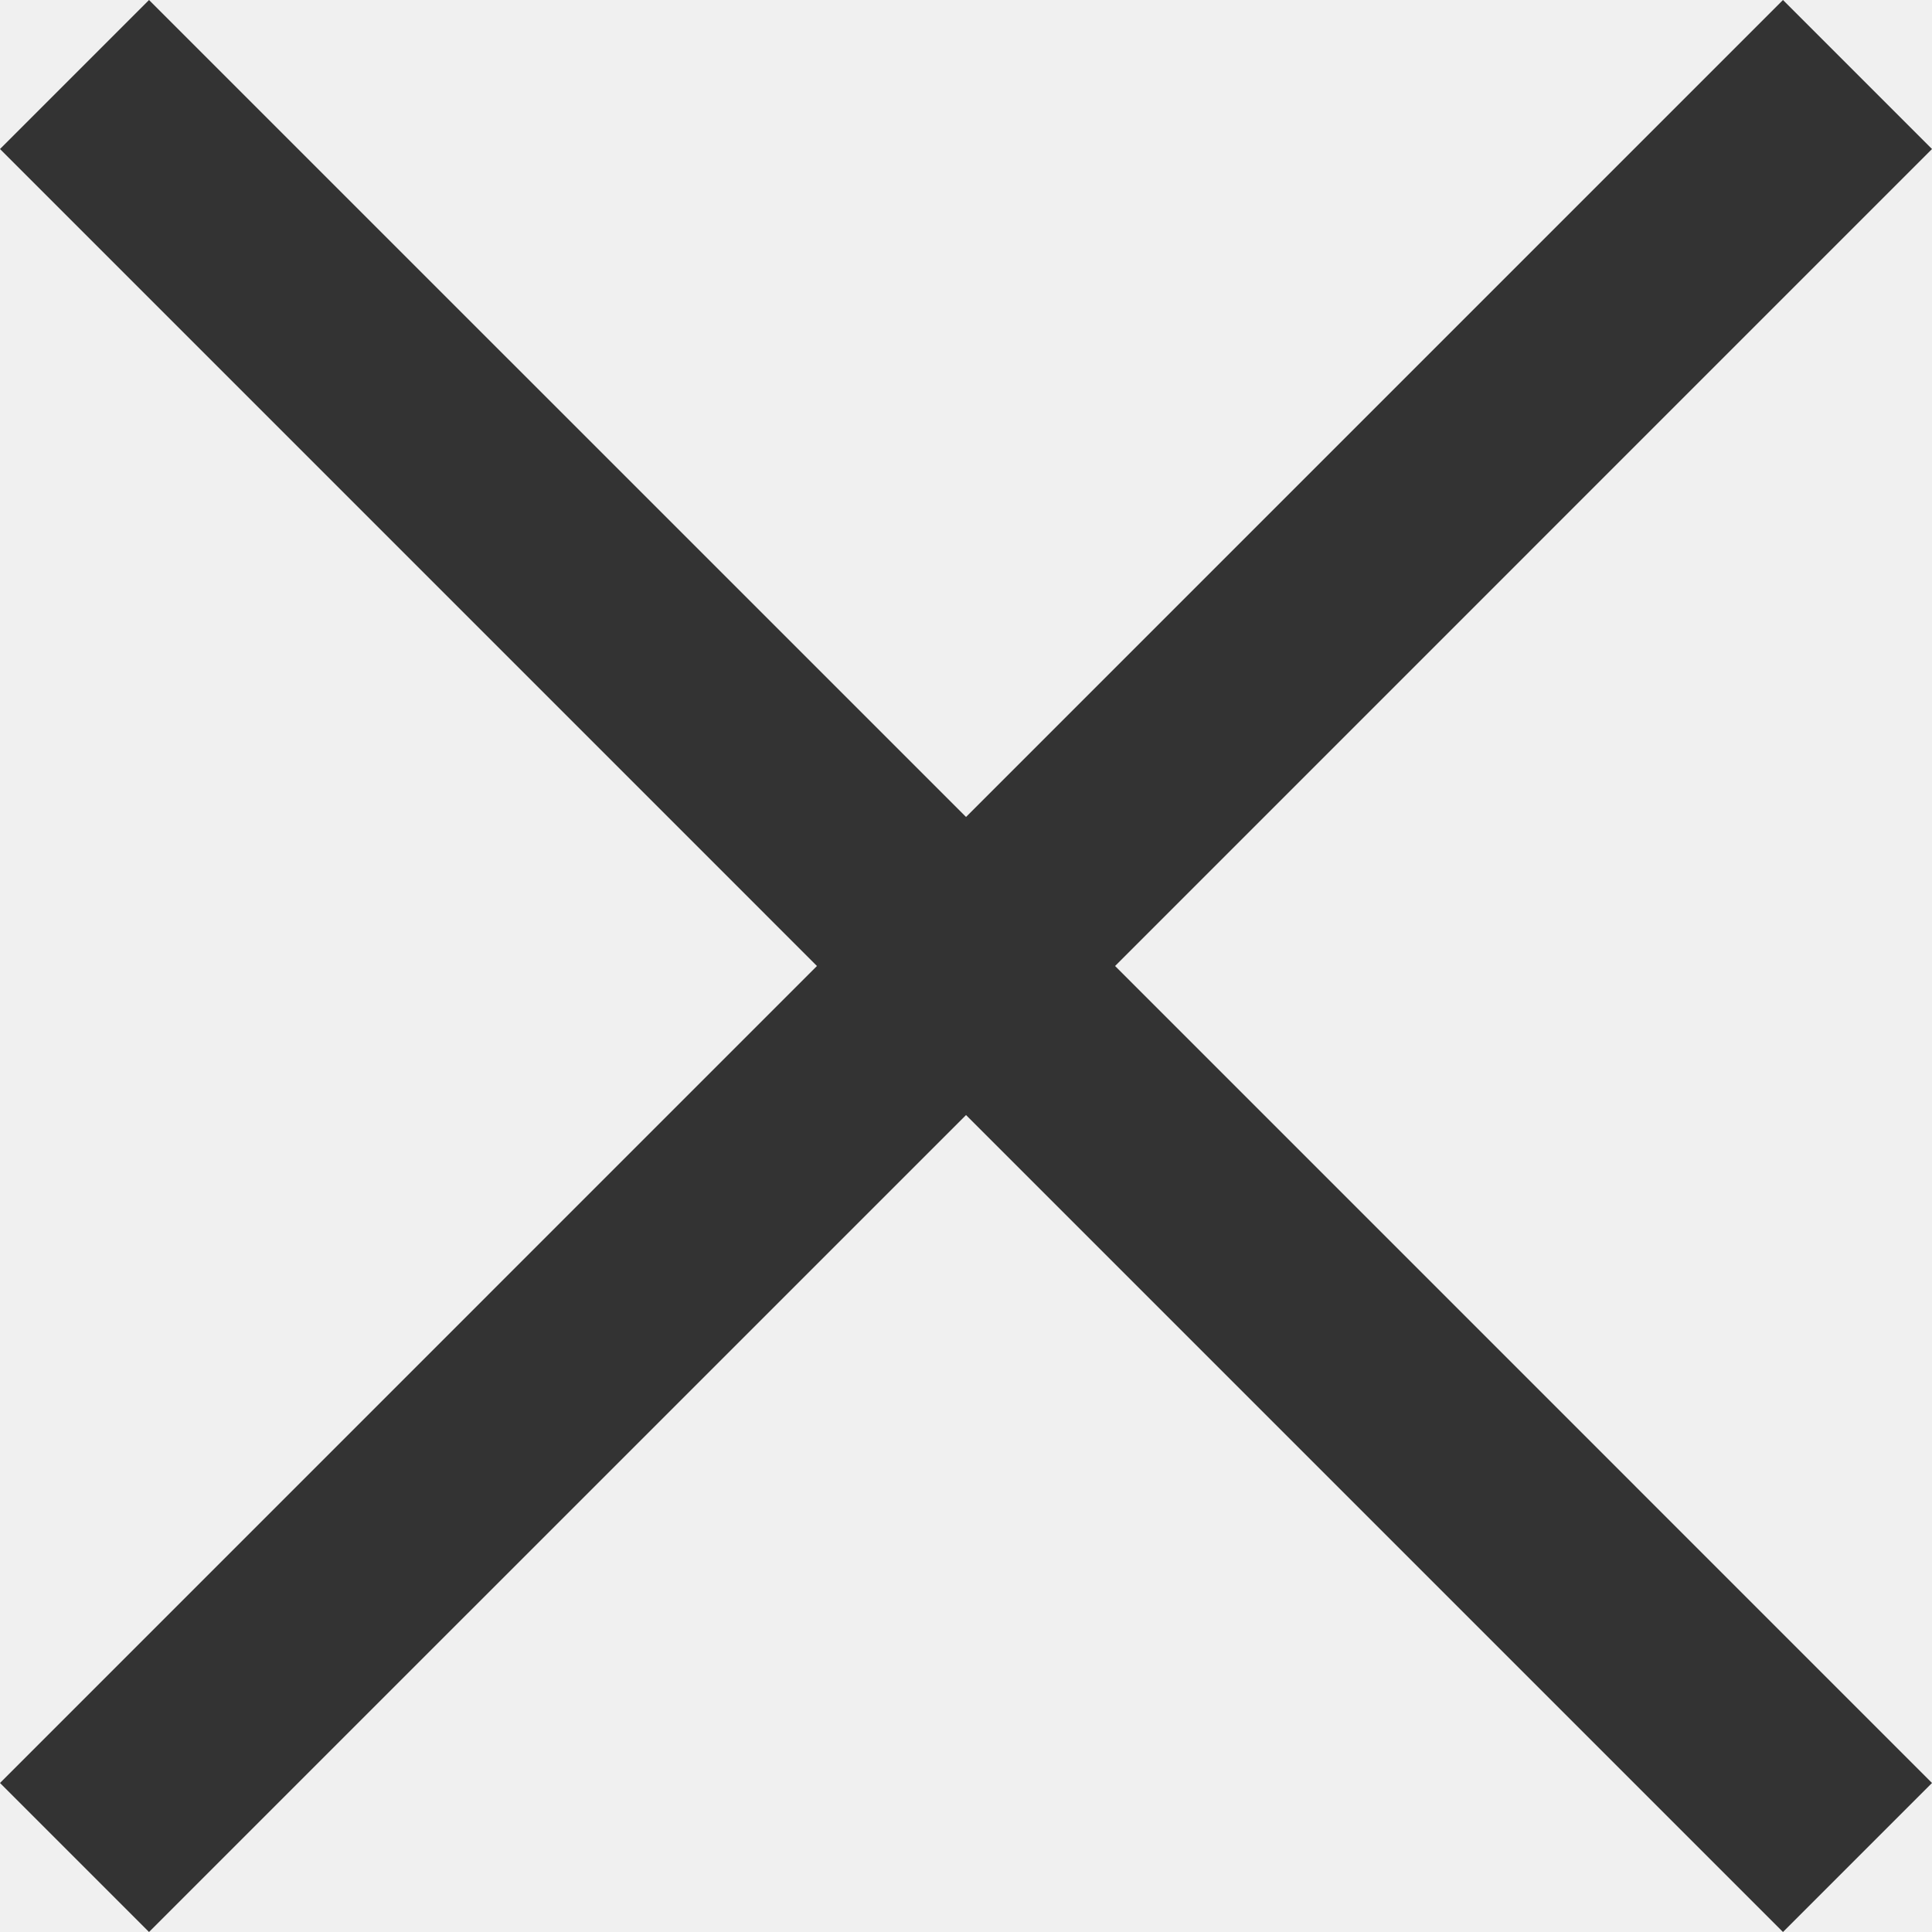
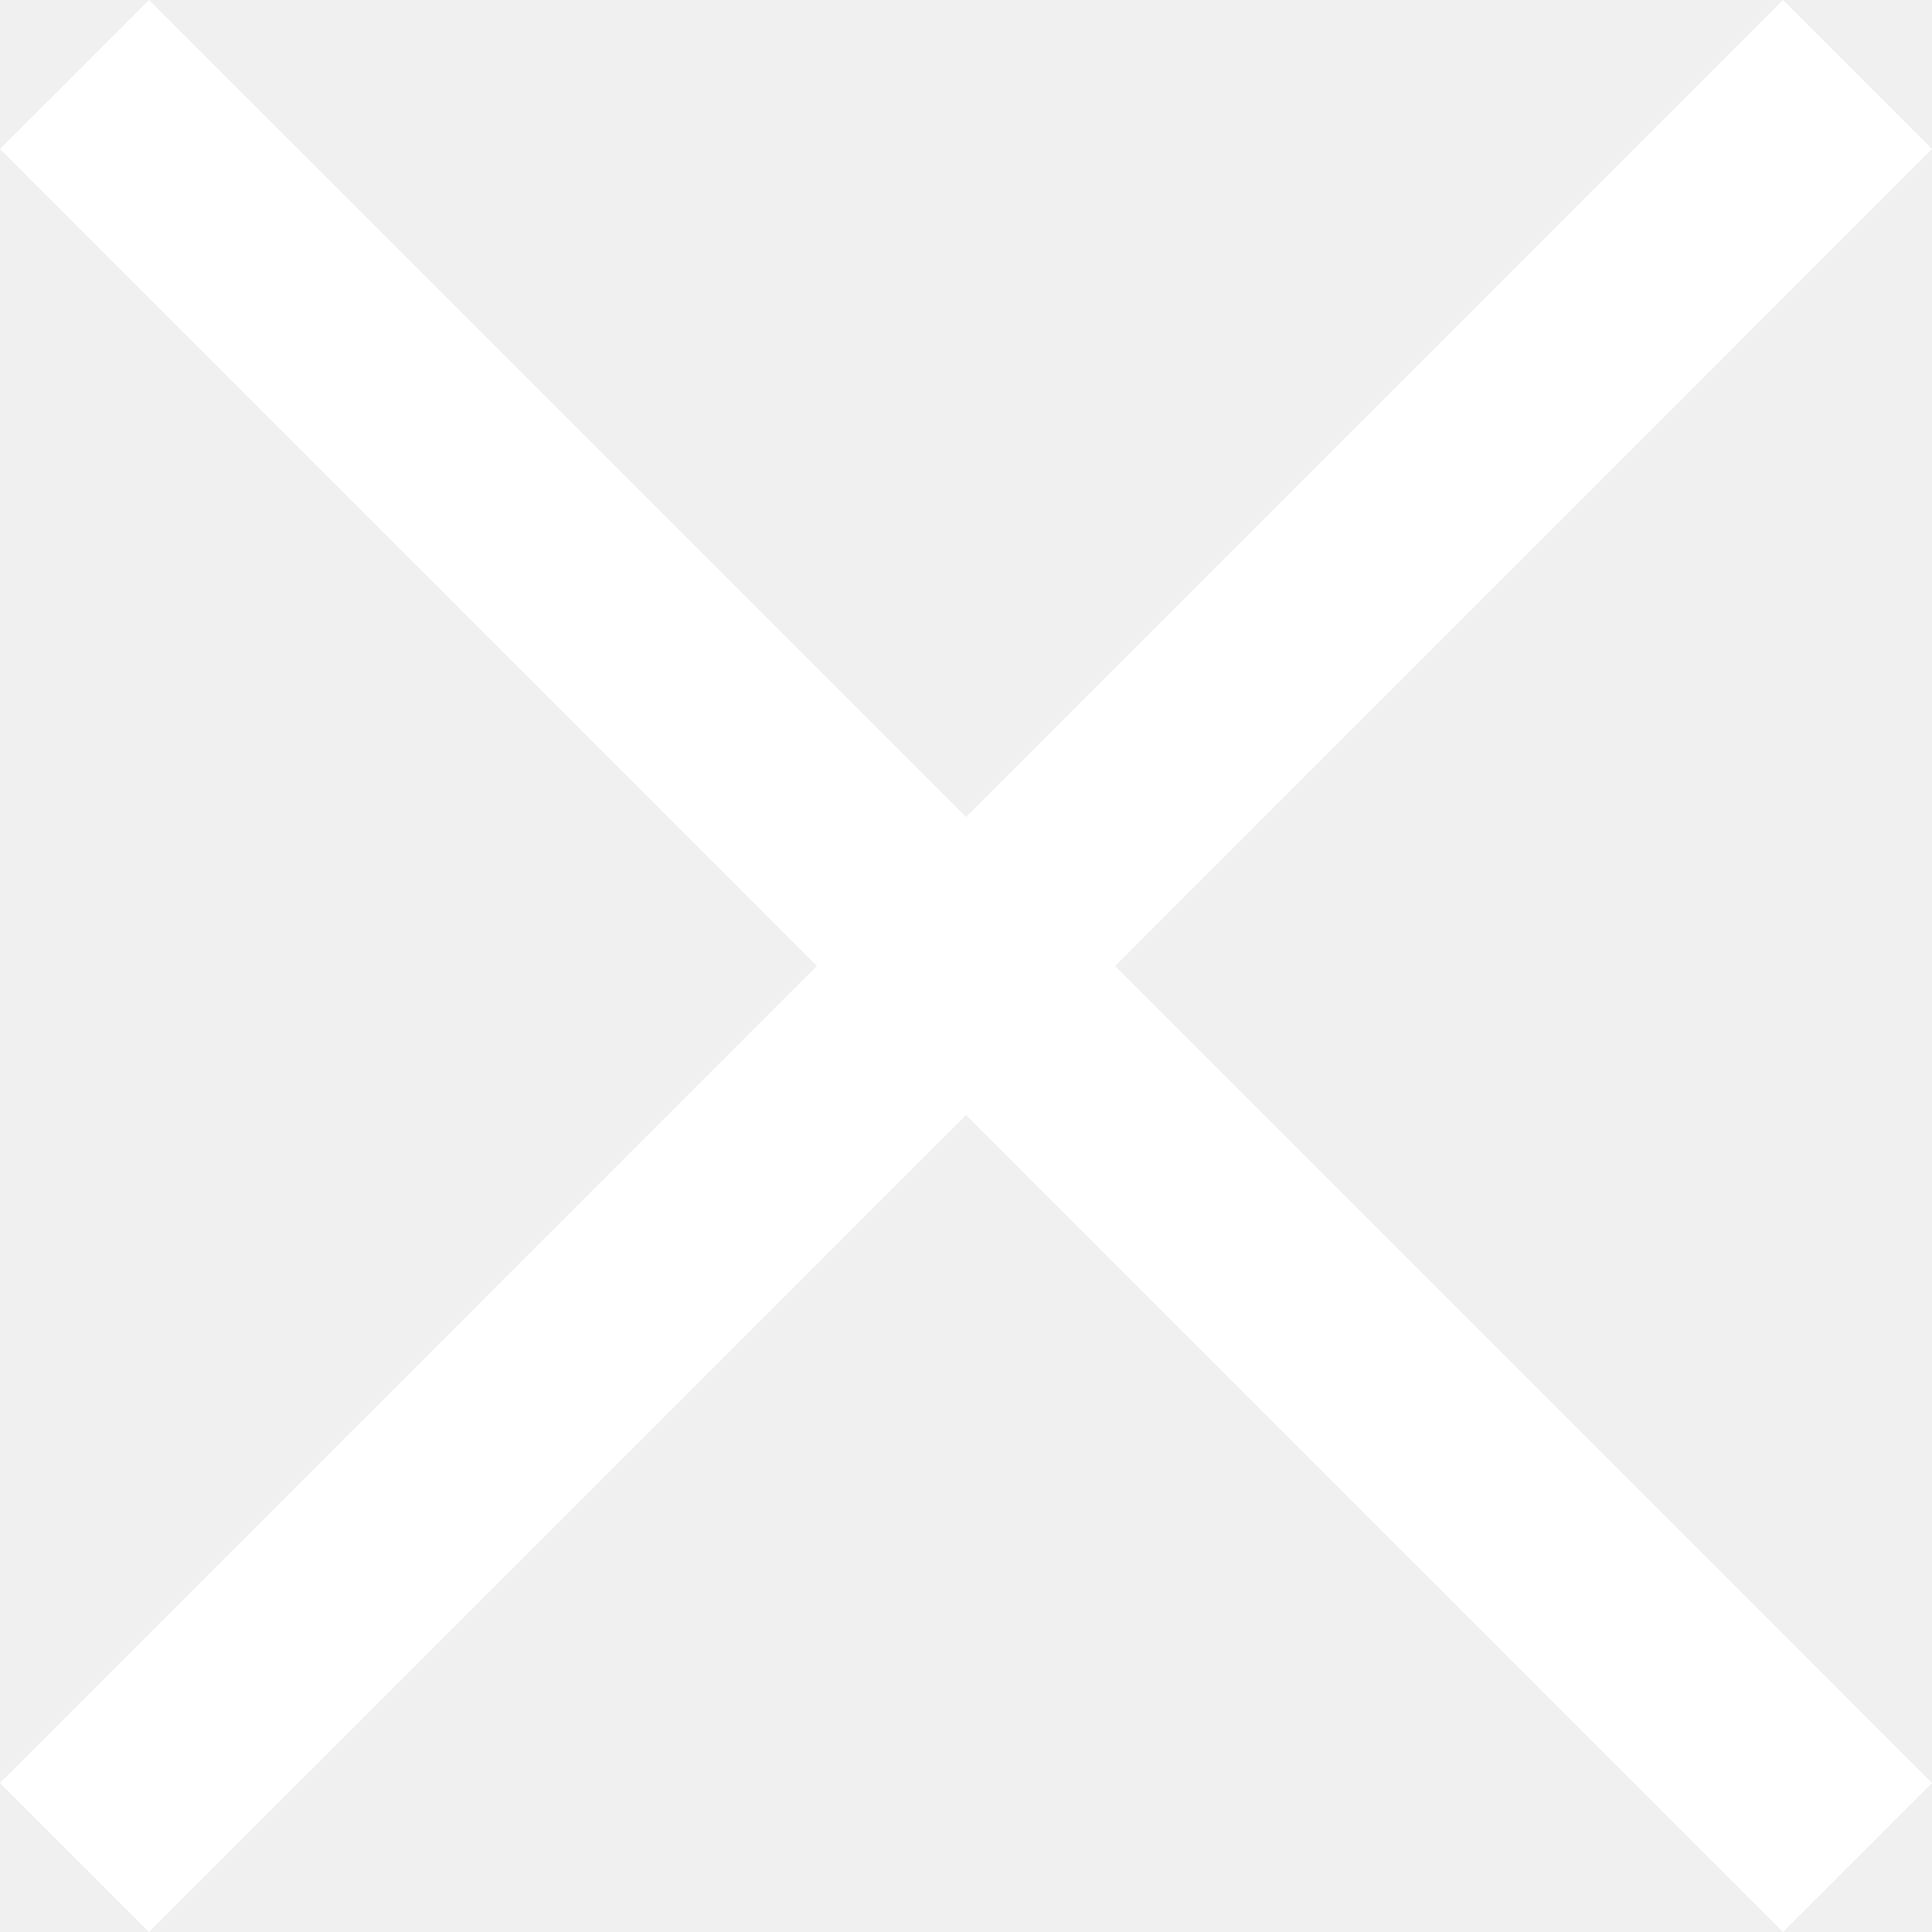
<svg xmlns="http://www.w3.org/2000/svg" version="1.1" id="Layer_1" x="0px" y="0px" width="131.709px" height="131.709px" viewBox="0 0 131.709 131.709" enable-background="new 0 0 131.709 131.709" xml:space="preserve">
-   <polygon fill-rule="evenodd" clip-rule="evenodd" fill="#333333" points="131.709,10.159 121.55,0 65.857,55.694 10.159,0 0,10.159   55.693,65.854 0,121.55 10.159,131.709 65.857,76.016 121.55,131.709 131.709,121.55 76.018,65.854 " />
+   <polygon fill-rule="evenodd" clip-rule="evenodd" fill="#FFFFFF" points="131.709,10.159 121.55,0 65.857,55.694 10.159,0 0,10.159   55.693,65.854 0,121.55 10.159,131.709 65.857,76.016 121.55,131.709 131.709,121.55 76.018,65.854 " />
</svg>
